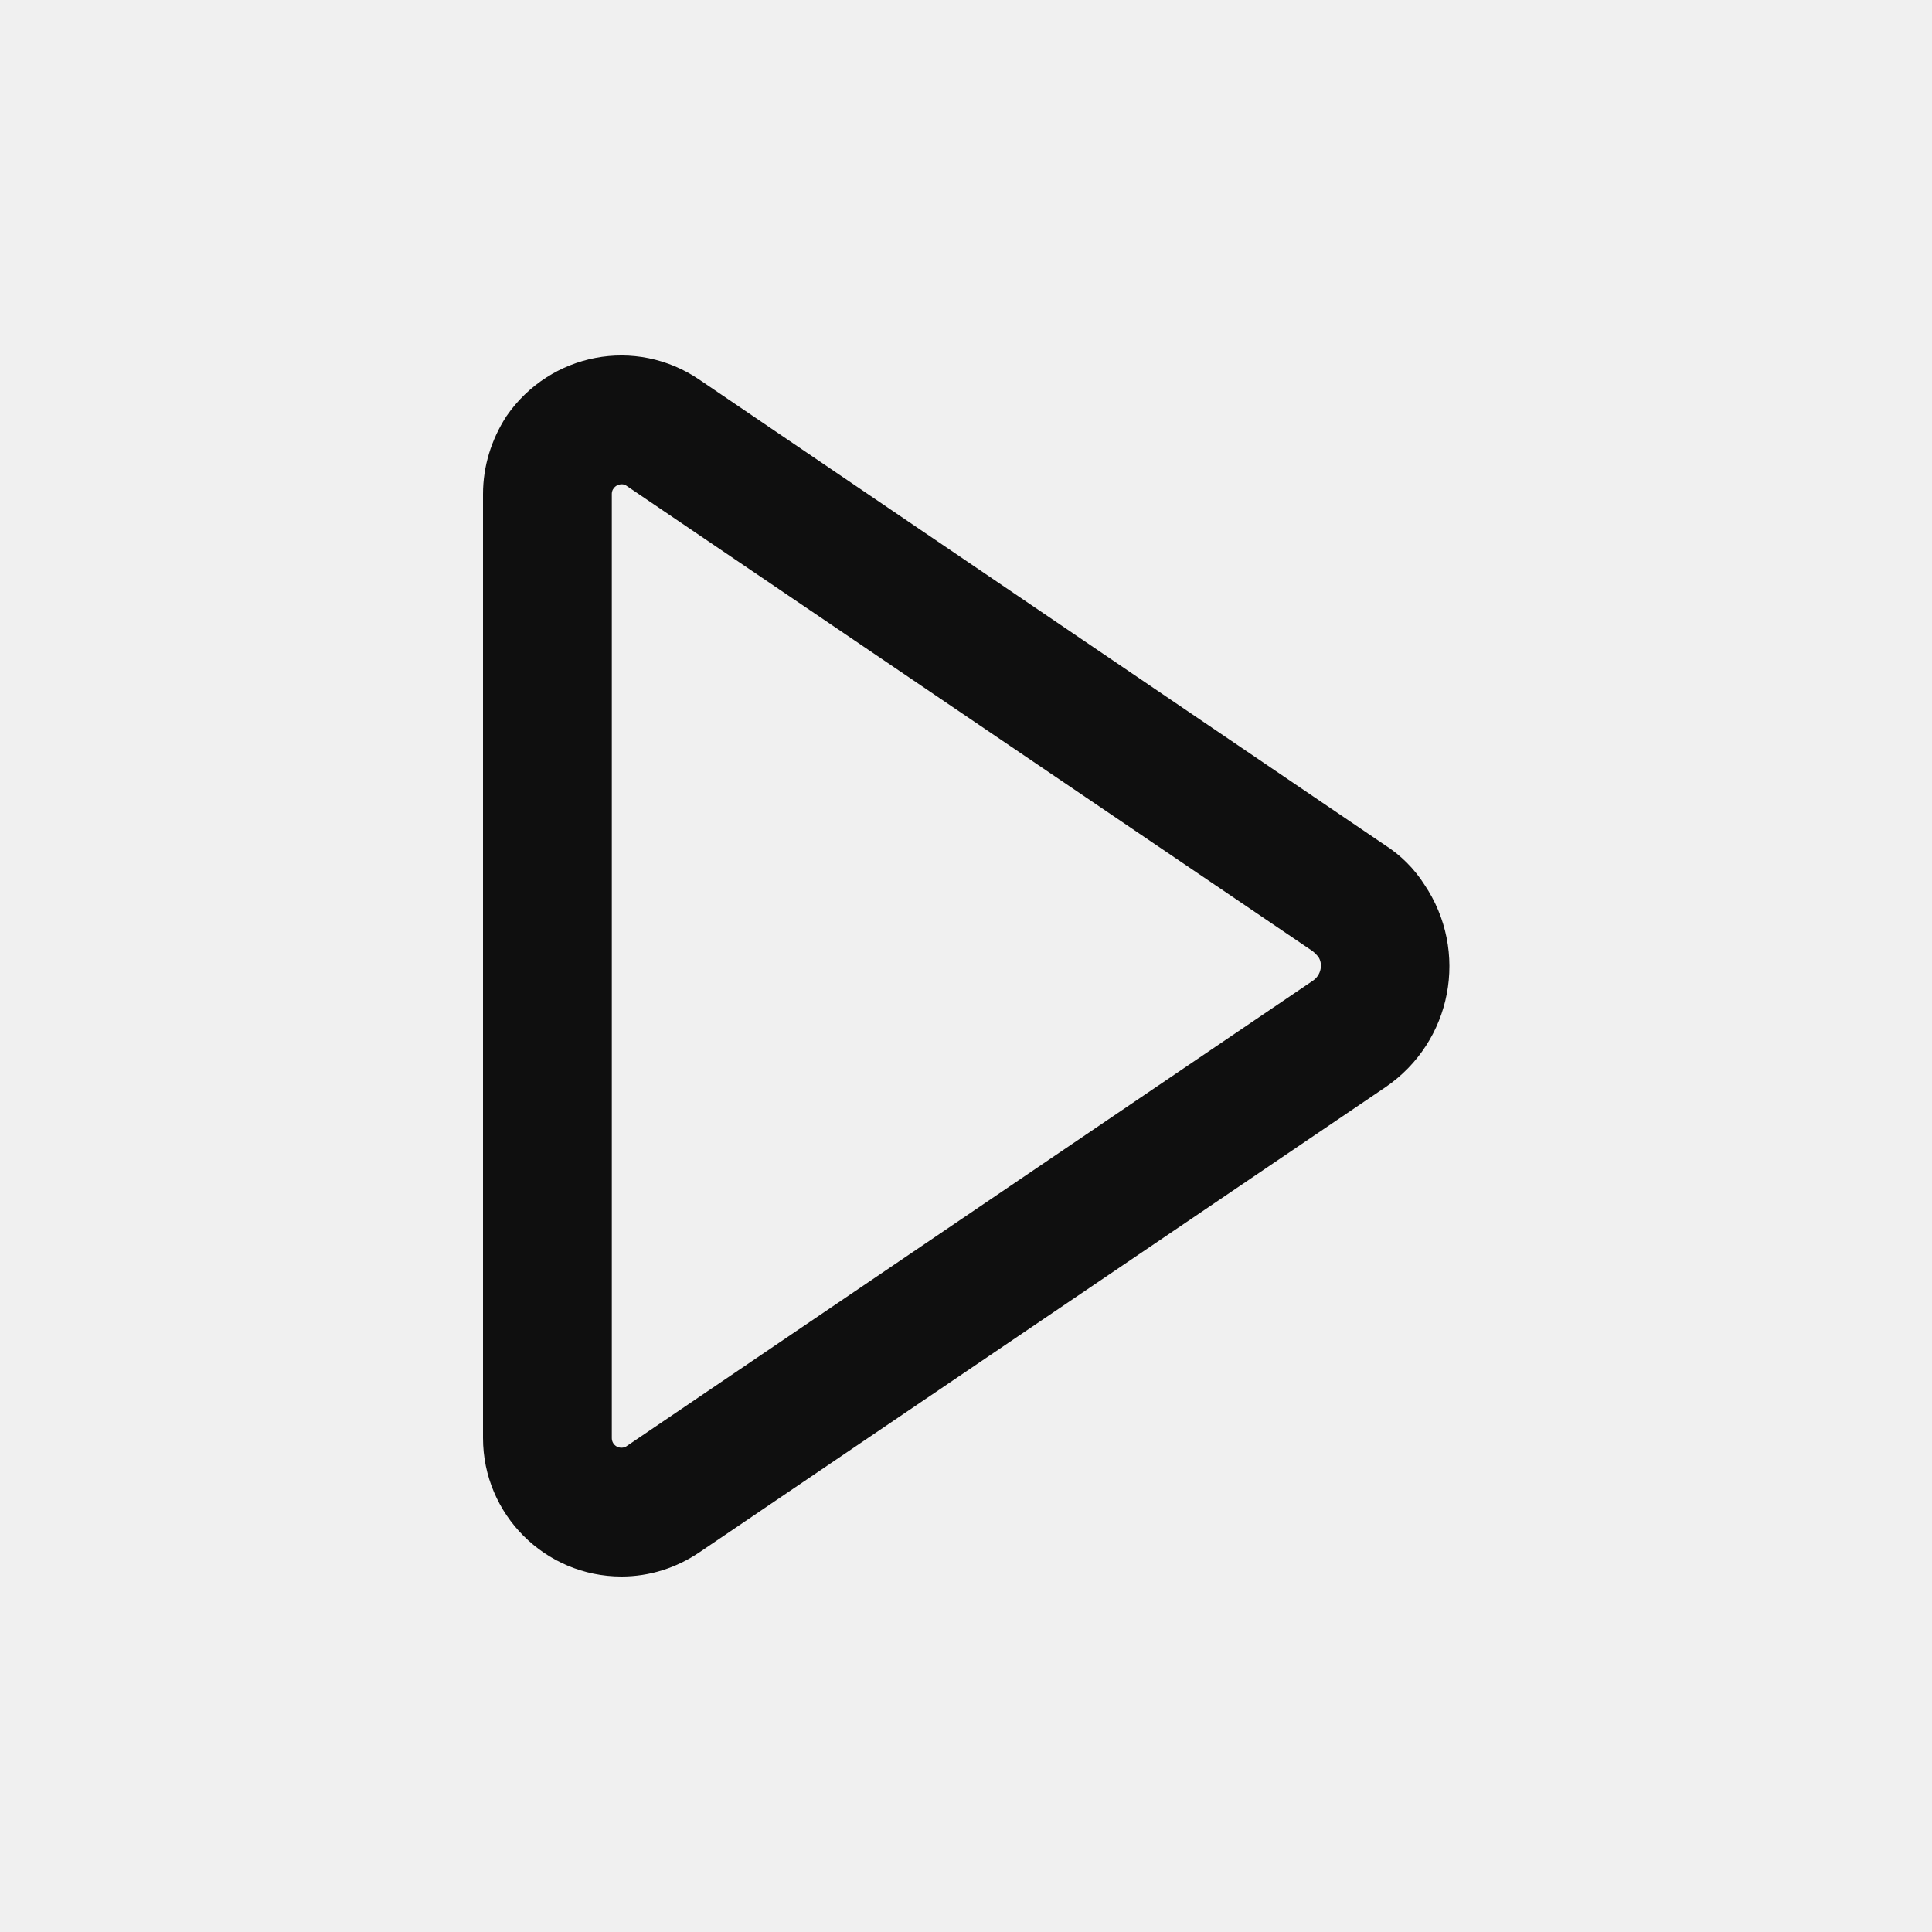
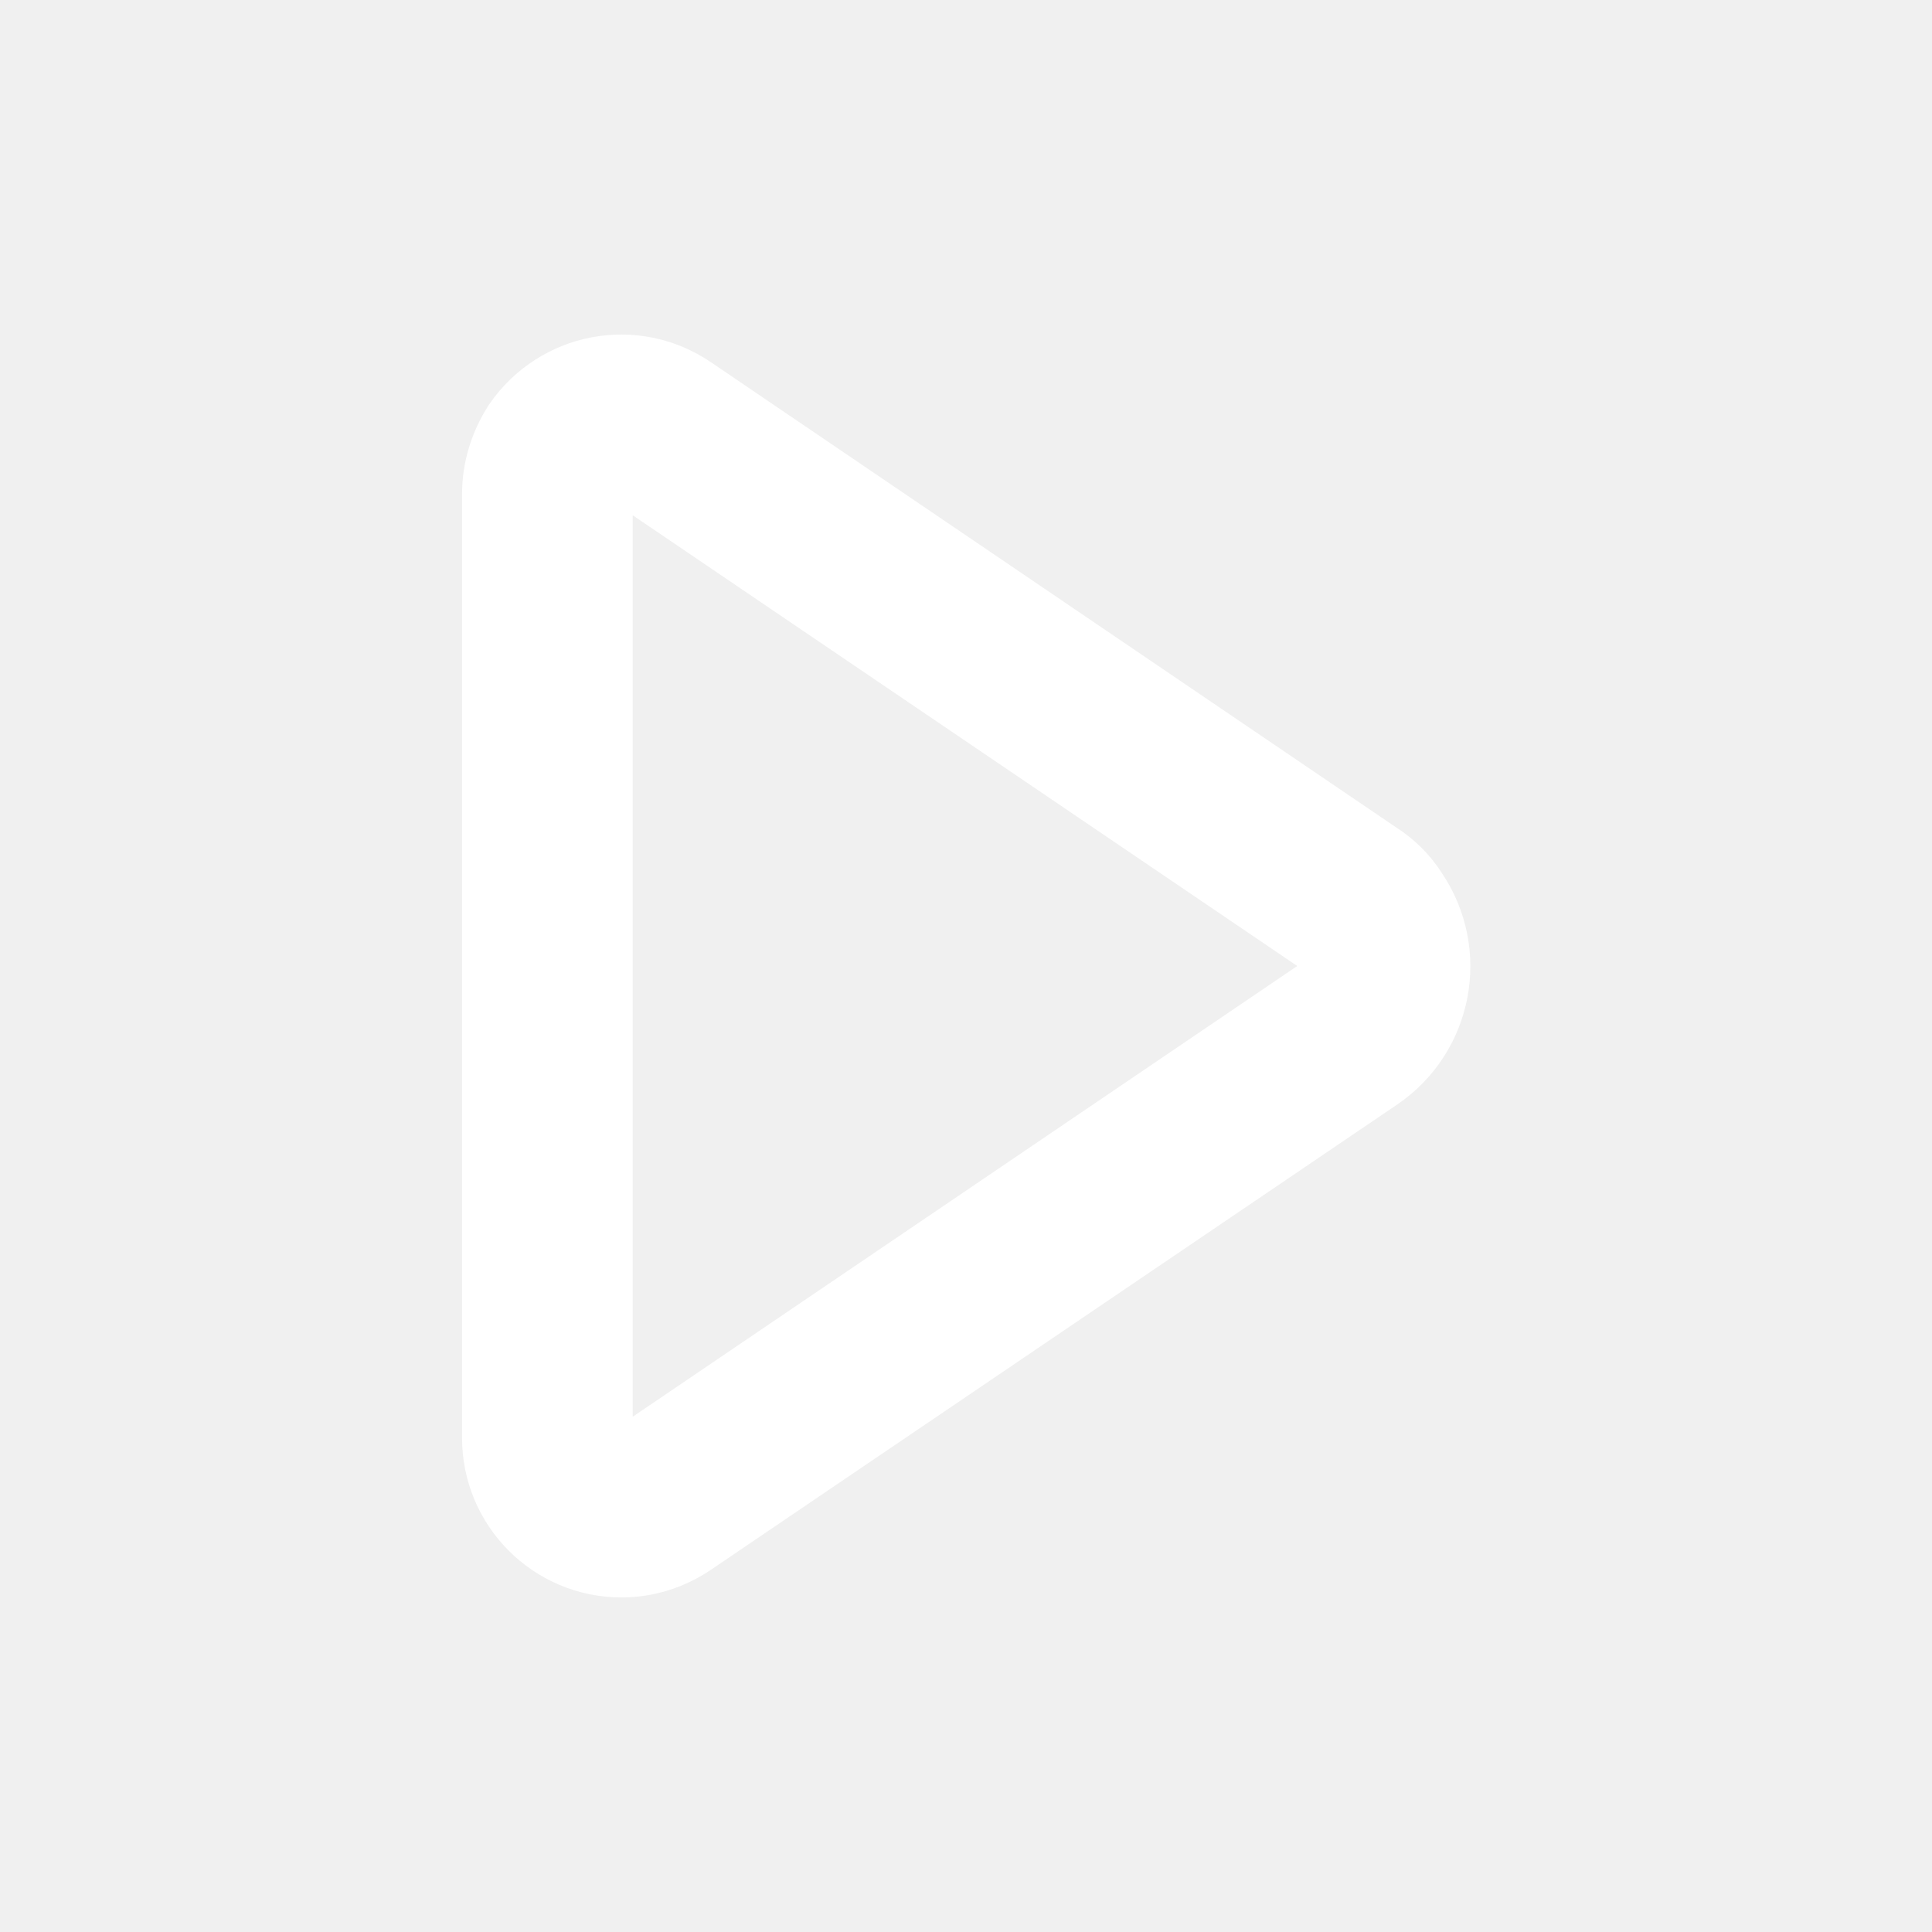
<svg xmlns="http://www.w3.org/2000/svg" width="24" height="24" viewBox="-3 -3 30 30" fill="none">
  <g opacity="1" transform="translate(0 0)">
-     <path id="Path 944" fill-rule="evenodd" style="fill:#ffffff; stroke:#ffffff; stroke-width:1; mix-blend-mode: difference;" opacity="1" d="M5.28 3.74C5.1 4.02 5 4.34 5 4.67L5 19.33C5 20.24 5.74 20.98 6.65 20.98C6.98 20.98 7.3 20.88 7.58 20.69L18.23 13.47C19.04 12.92 19.25 11.82 18.7 11.01C18.58 10.82 18.42 10.66 18.23 10.54L7.58 3.31C6.82 2.79 5.8 2.99 5.28 3.74ZM6 19.33C6 19.69 6.29 19.98 6.65 19.98C6.78 19.98 6.91 19.94 7.01 19.87L17.67 12.64C18.02 12.4 18.12 11.92 17.88 11.57C17.82 11.49 17.75 11.42 17.67 11.36L7.01 4.13C6.72 3.93 6.31 4.01 6.11 4.31C6.04 4.41 6 4.54 6 4.67L6 19.33Z" />
+     <path id="Path 944" fill-rule="evenodd" style="fill:#ffffff; stroke:#ffffff; stroke-width:1.65;" opacity="1" d="M5.28 3.74C5.1 4.02 5 4.34 5 4.67L5 19.33C5 20.24 5.74 20.98 6.65 20.98C6.98 20.98 7.3 20.88 7.58 20.69L18.23 13.47C19.04 12.92 19.25 11.82 18.7 11.01C18.58 10.82 18.42 10.66 18.23 10.54L7.58 3.31C6.82 2.79 5.8 2.99 5.28 3.74ZM6 19.33C6 19.69 6.29 19.98 6.65 19.98C6.78 19.98 6.91 19.94 7.01 19.87L17.67 12.64C18.02 12.4 18.12 11.92 17.88 11.57C17.82 11.49 17.75 11.42 17.67 11.36L7.01 4.13C6.72 3.93 6.31 4.01 6.11 4.31C6.04 4.41 6 4.54 6 4.67L6 19.33Z" />
  </g>
</svg>
